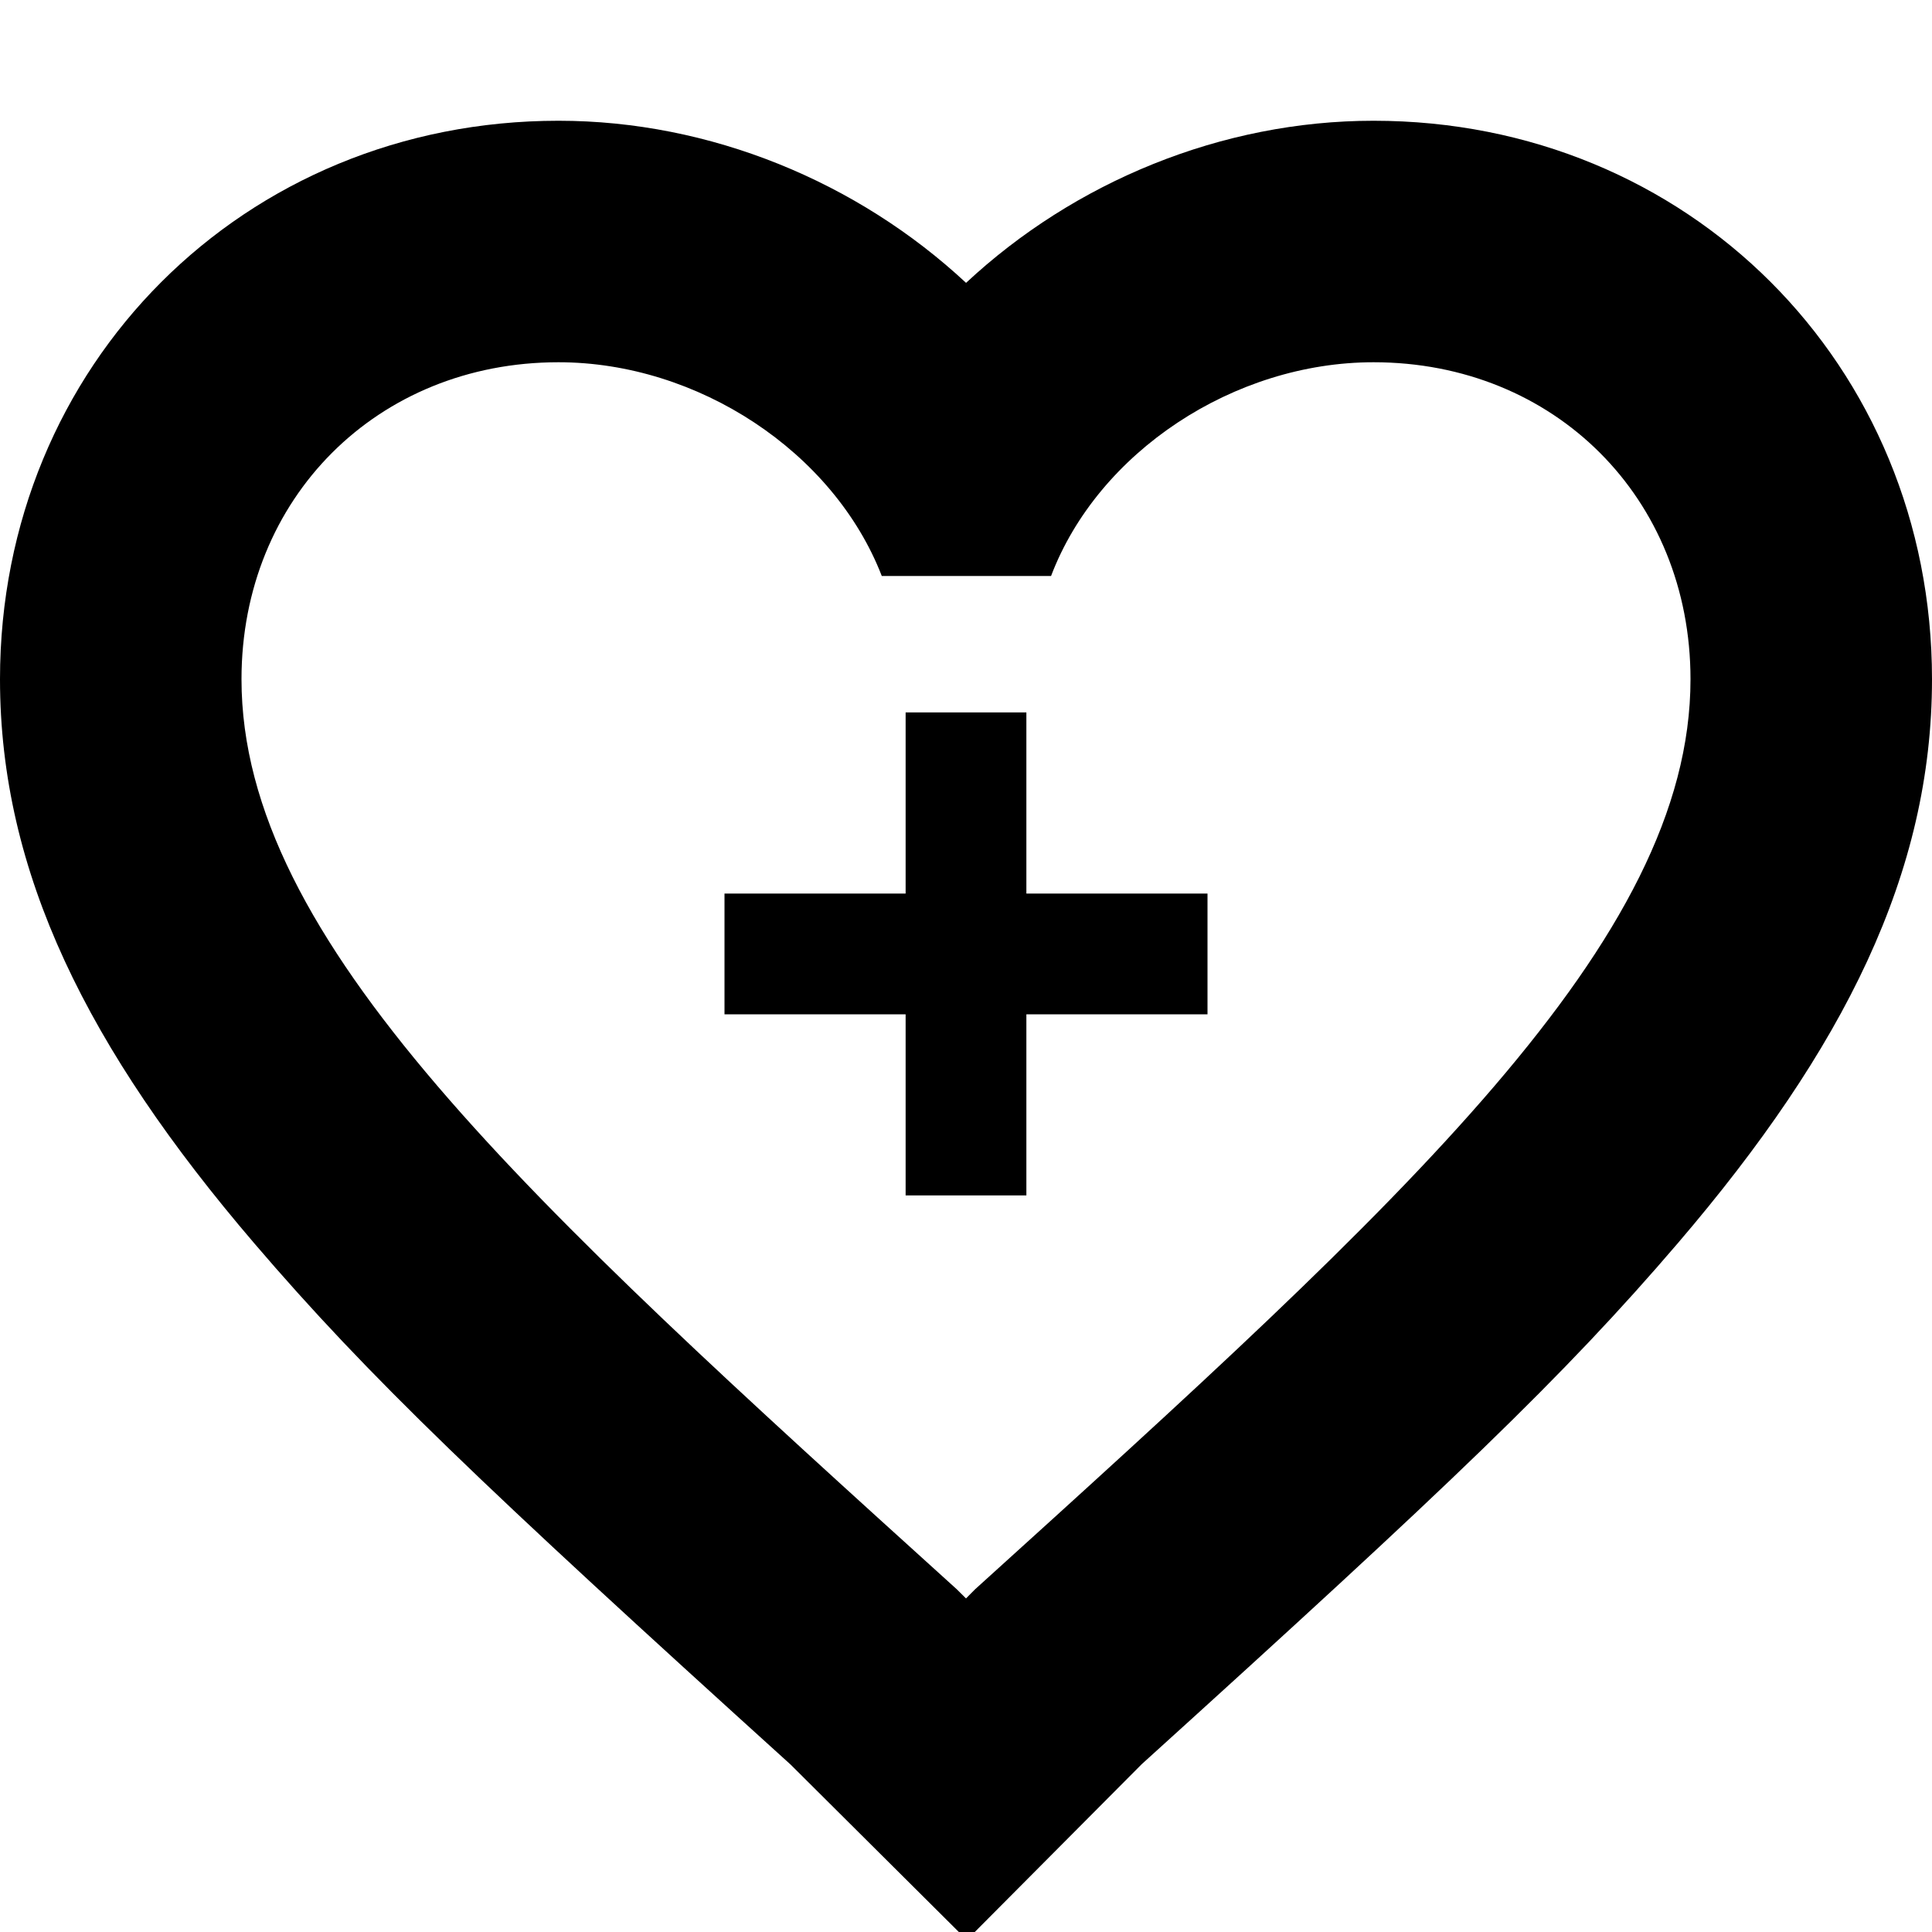
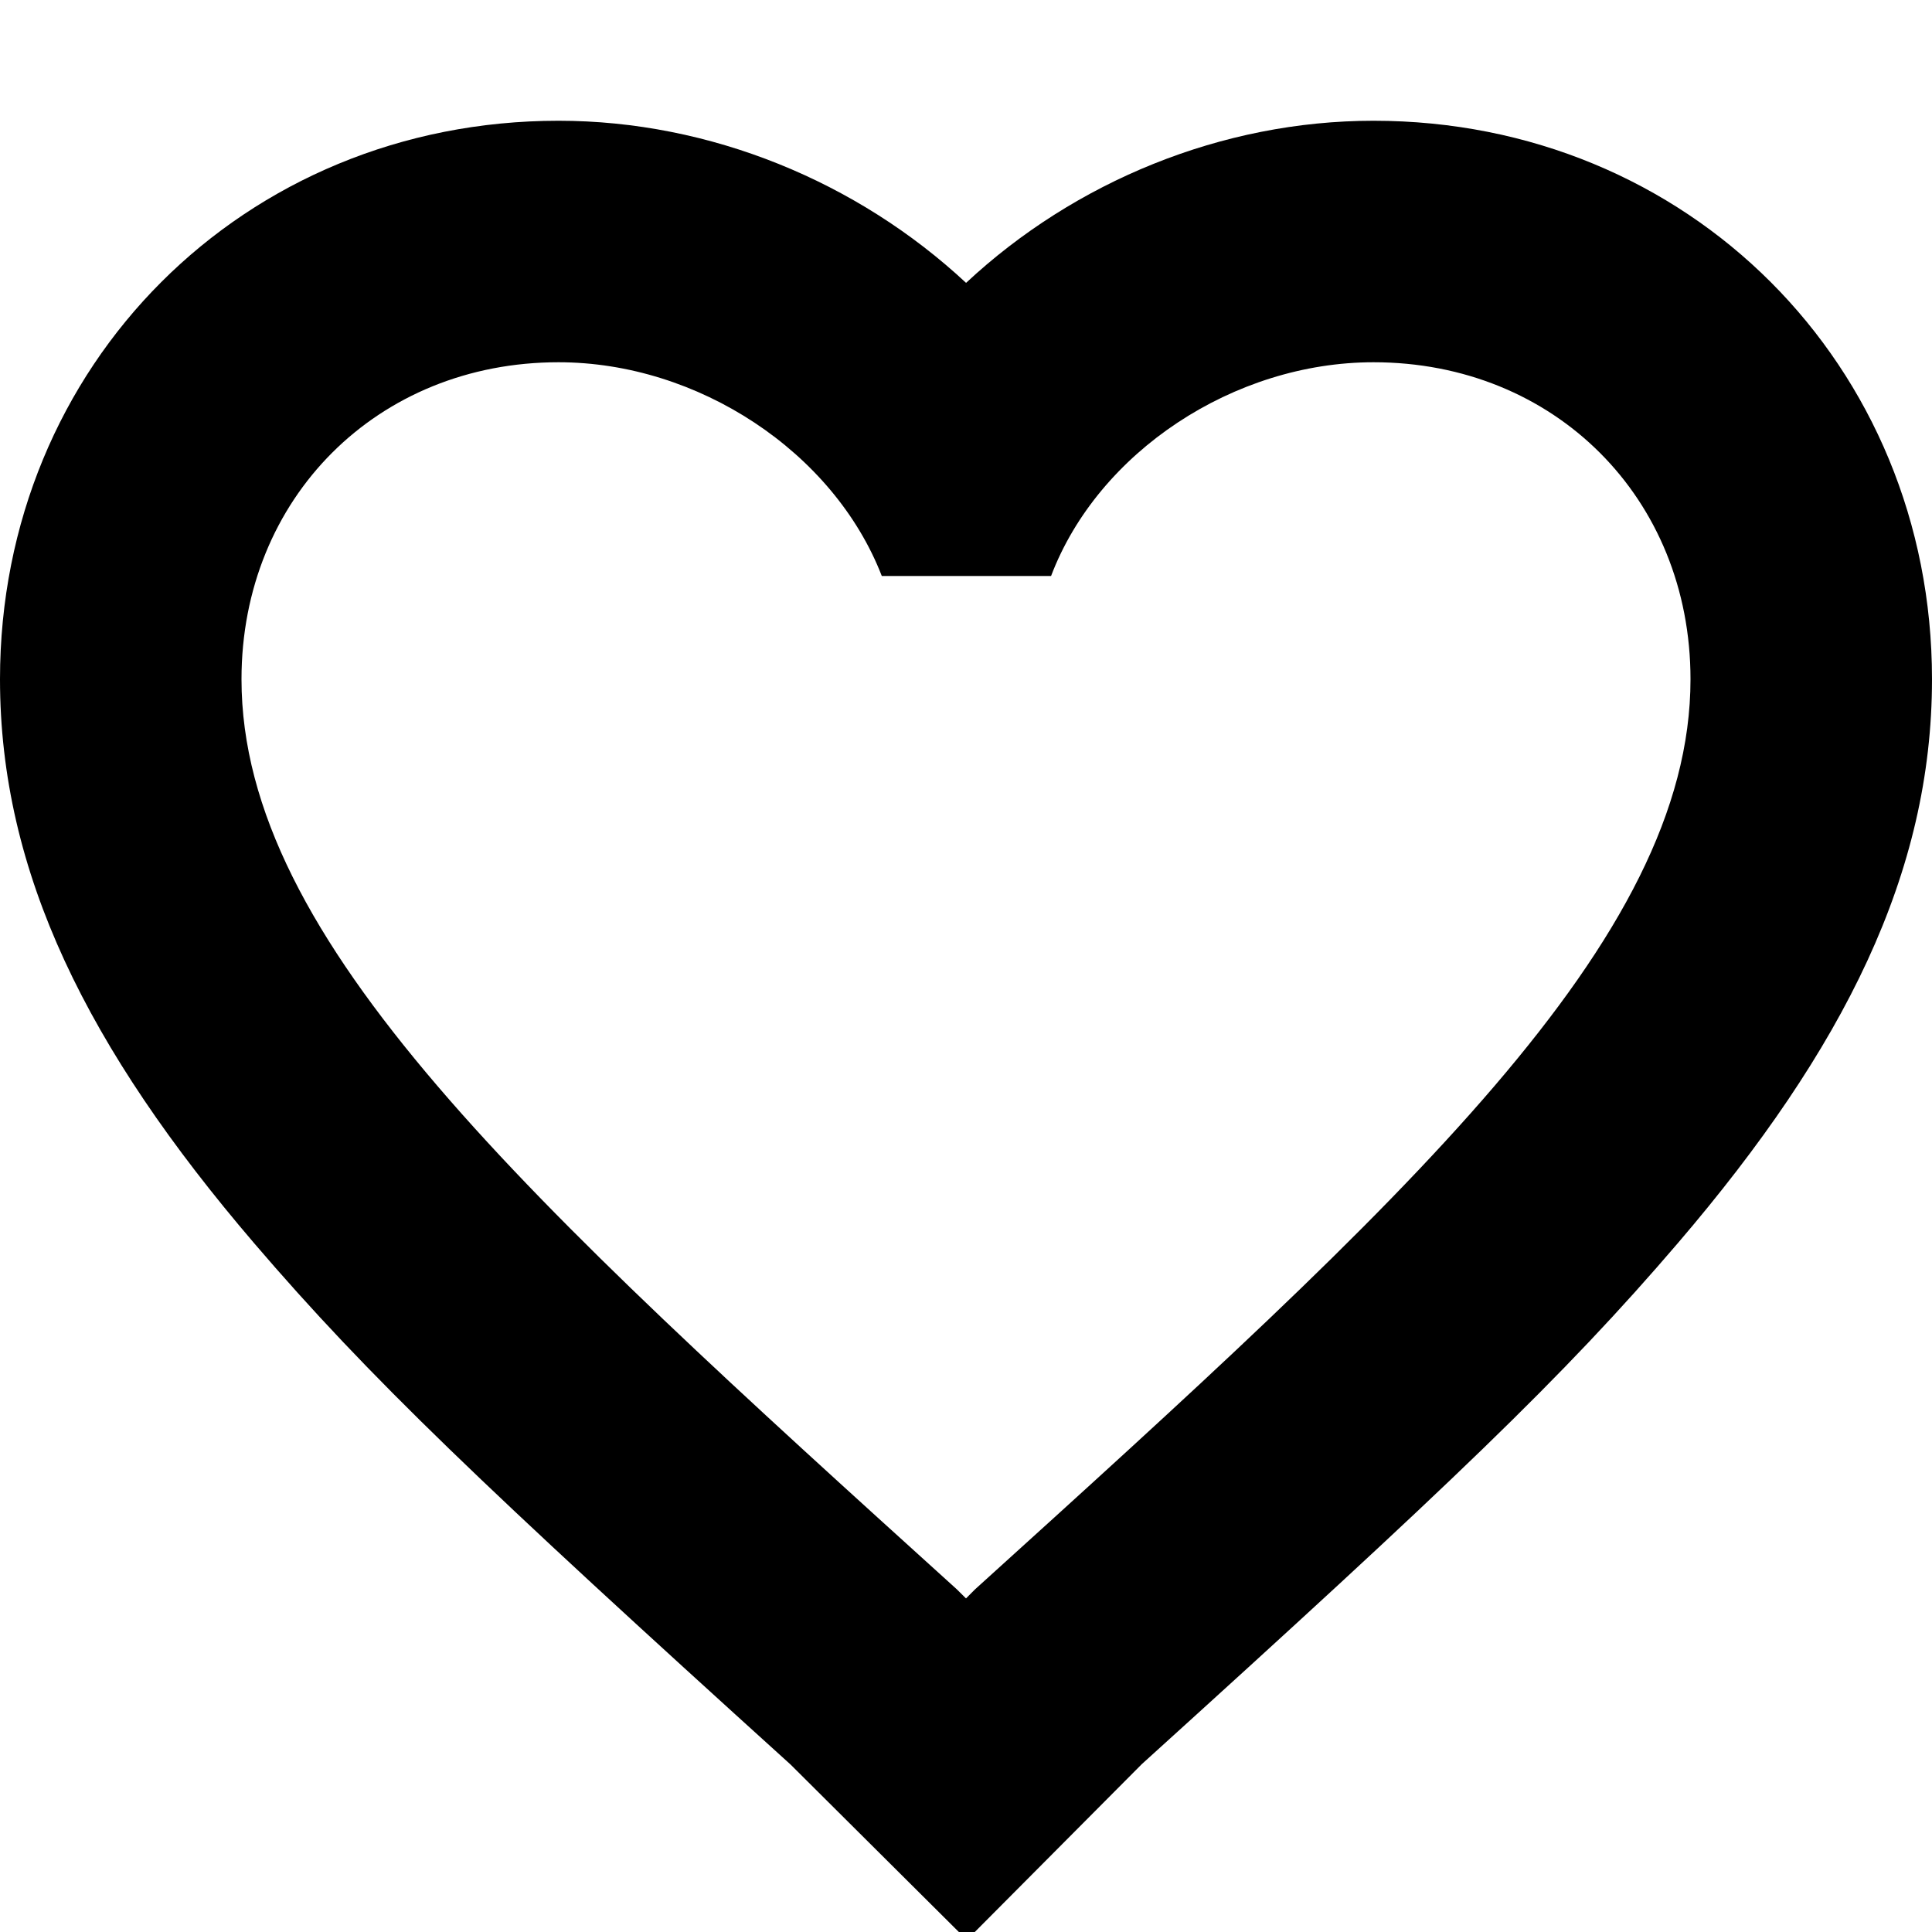
- <svg xmlns="http://www.w3.org/2000/svg" width="32px" height="32px" viewBox="0 0 32 32" version="1.1">
-   <path d="M16.149,26.325 C23.289,19.86 28,15.585 28,11.25 C28,8.25 25.75,6 22.75,6 C20.439,6 18.189,7.485 17.409,9.54 L14.605,9.54 C13.809,7.485 11.559,6 9.25,6 C6.25,6 4,8.25 4,11.25 C4,15.585 8.709,19.86 15.849,26.325 L16,26.475 L16.149,26.325 Z M16.014,32.132 L13.095,29.227 C7.981,24.596 6.104,22.806 4.208,20.589 C1.45,17.366 0,14.453 0,11.25 C0,6.041 4.041,2 9.25,2 C11.765,2 14.203,3.011 16.001,4.685 C17.796,3.011 20.234,2 22.75,2 C27.959,2 32,6.041 32,11.25 C32,14.453 30.55,17.366 27.791,20.59 C25.896,22.804 24.023,24.591 18.911,29.22 L16.014,32.132 Z M15,14.8 L15,11.8 L17,11.8 L17,14.8 L20,14.8 L20,16.8 L17,16.8 L17,19.8 L15,19.8 L15,16.8 L12,16.8 L12,14.8 L15,14.8 Z" />
+ <svg xmlns="http://www.w3.org/2000/svg" width="32px" height="32px" viewBox="0 0 56 56" version="1.1">
+   <path d="M28.261,46.069 C40.756,34.755 49,27.274 49,19.688 C49,14.438 45.062,10.5 39.812,10.5 C35.769,10.5 31.831,13.099 30.466,16.695 L25.559,16.695 C24.166,13.099 20.229,10.5 16.188,10.5 C10.938,10.5 7,14.438 7,19.688 C7,27.274 15.241,34.755 27.736,46.069 L28,46.331 L28.261,46.069 Z M28.025,56.231 L22.916,51.147 C13.967,43.043 10.683,39.91 7.364,36.032 C2.537,30.391 0,25.292 0,19.688 C0,10.572 7.072,3.5 16.188,3.5 C20.589,3.5 24.856,5.269 28.002,8.199 C31.143,5.268 35.41,3.5 39.812,3.5 C48.928,3.5 56,10.572 56,19.688 C56,25.293 53.462,30.391 48.634,36.032 C45.317,39.908 42.04,43.034 33.095,51.135 L28.025,56.231 Z" id="Combined-Shape" />
</svg>
